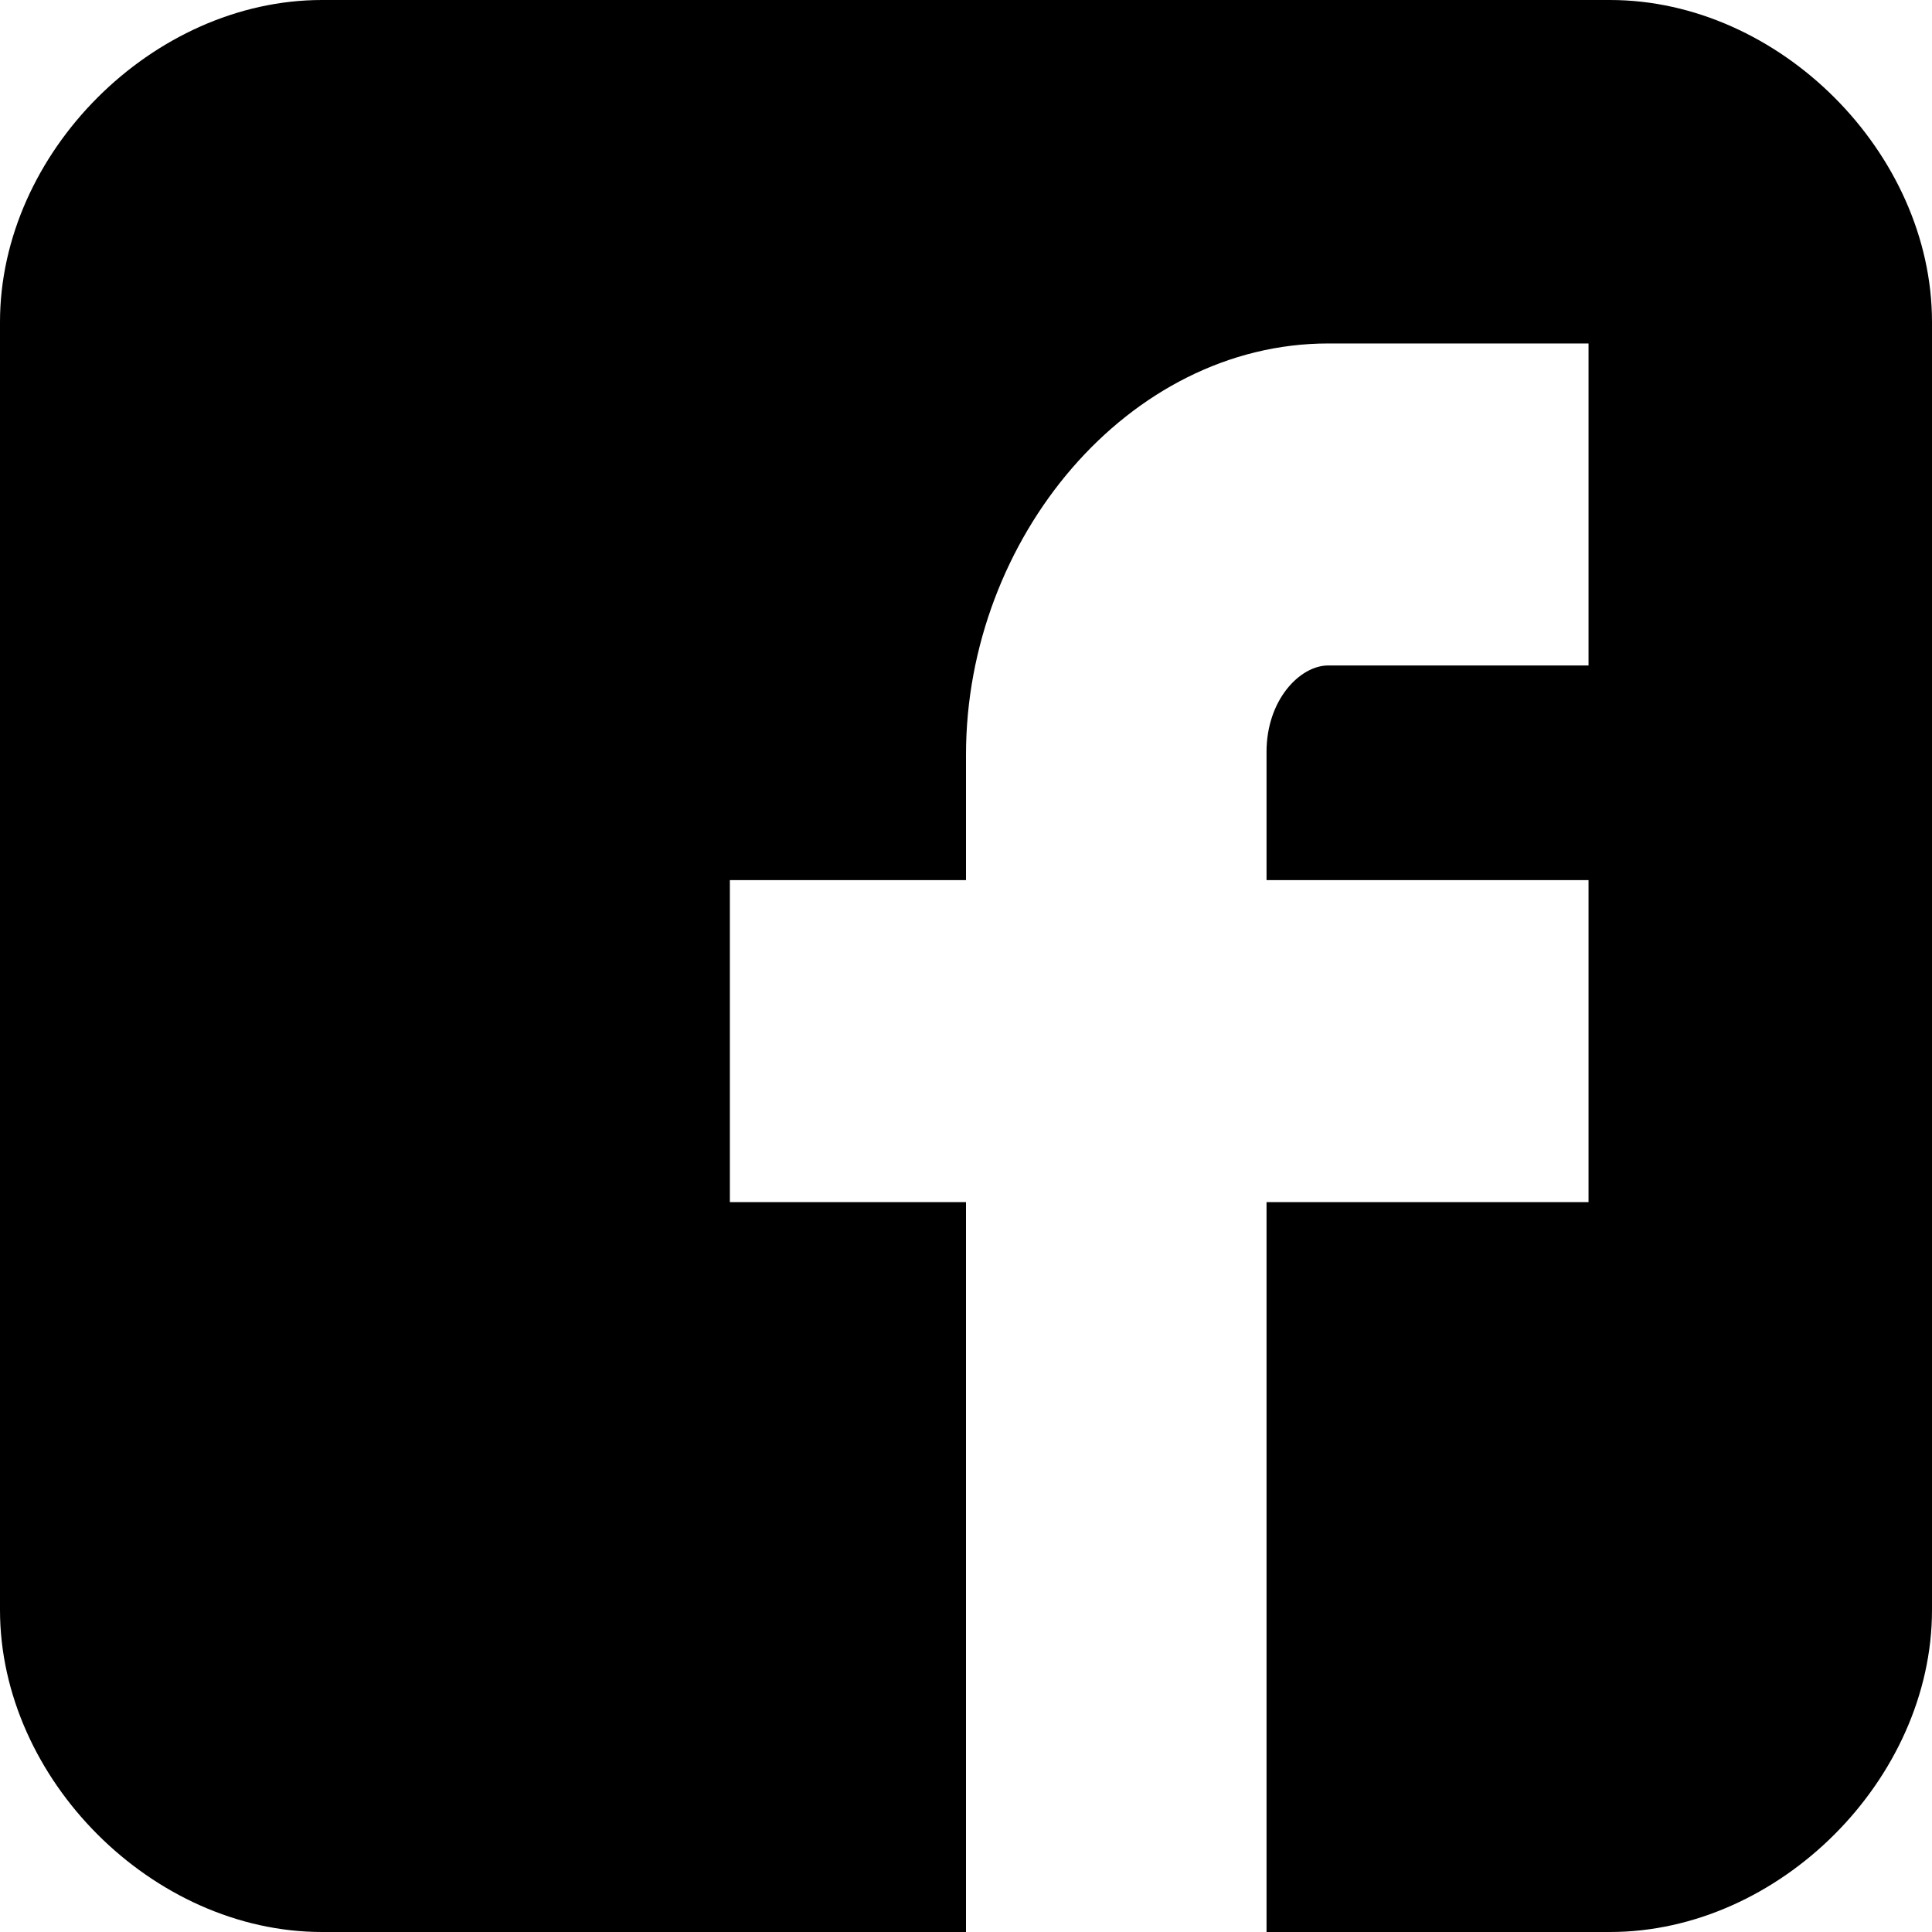
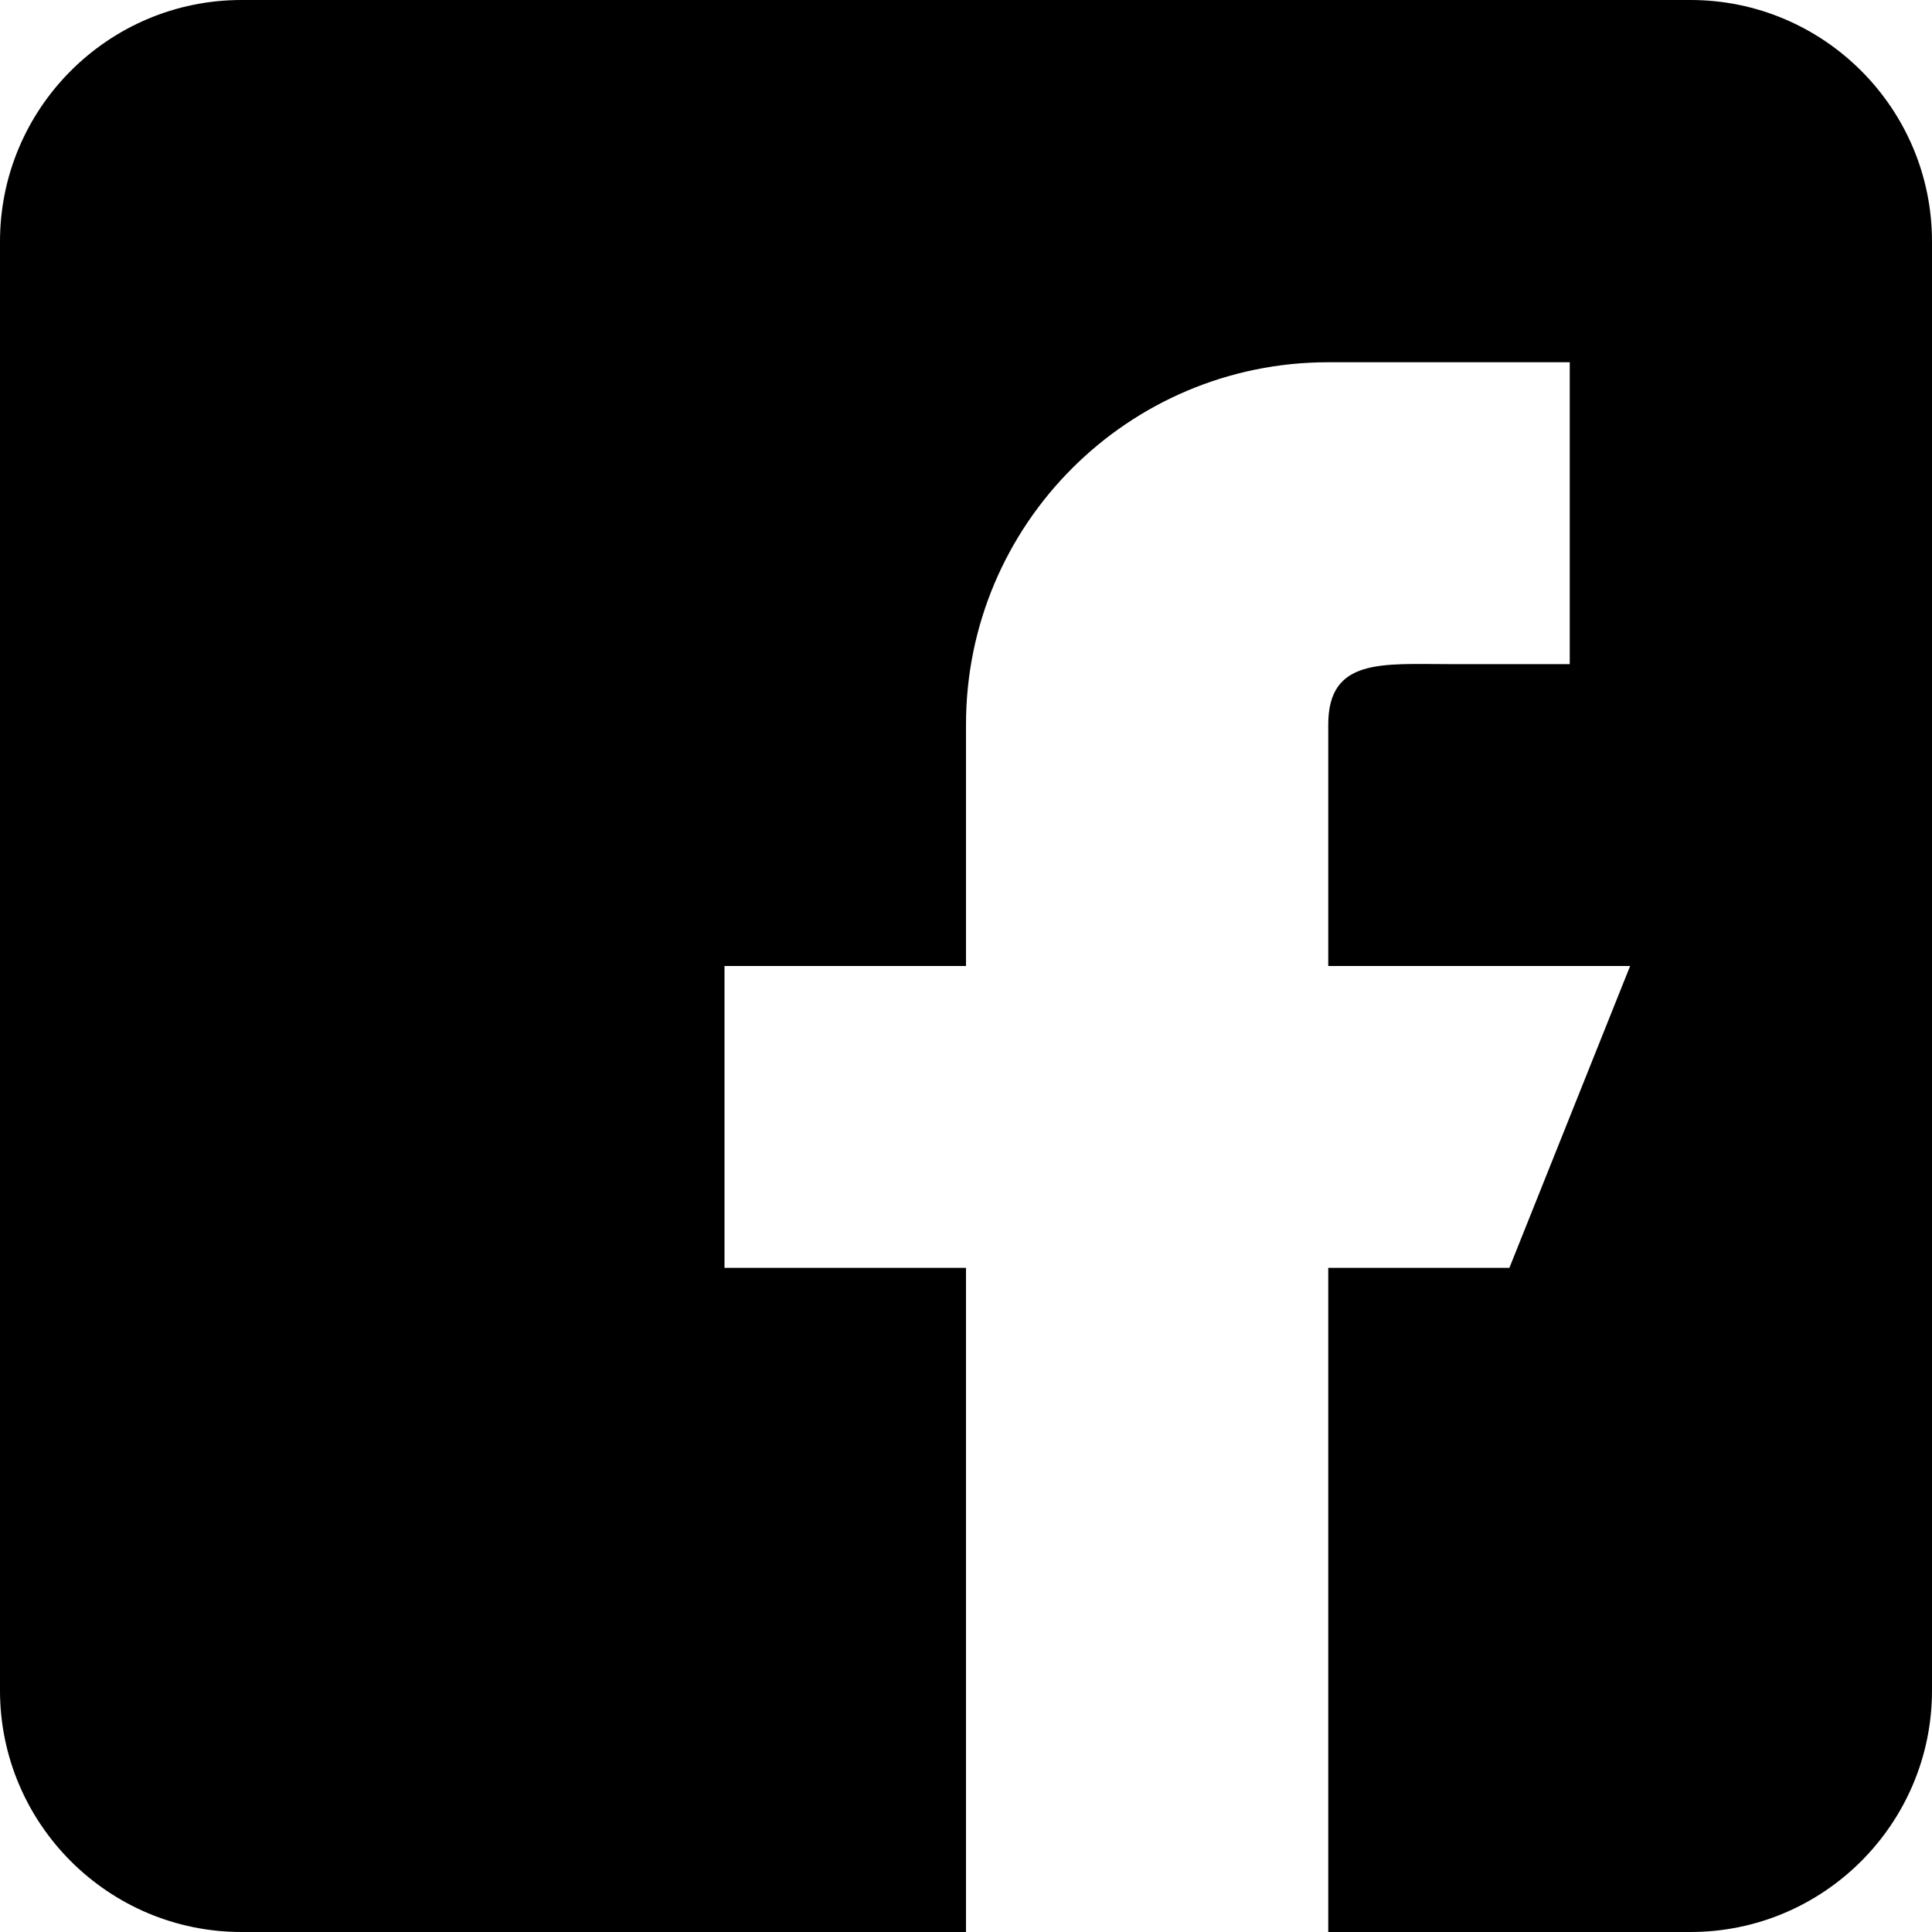
- <svg xmlns="http://www.w3.org/2000/svg" version="1.1" id="Capa_1" x="0px" y="0px" width="90px" height="90px" viewBox="0 0 90 90" style="enable-background:new 0 0 90 90;" xml:space="preserve">
+ <svg xmlns="http://www.w3.org/2000/svg" version="1.1" id="Capa_1" x="0px" y="0px" viewBox="0 0 512 512" style="enable-background:new 0 0 512 512;" xml:space="preserve">
  <g>
-     <path id="Facebook__x28_alt_x29_" d="M90,15.001C90,7.119,82.884,0,75,0H15C7.116,0,0,7.119,0,15.001v59.998   C0,82.881,7.116,90,15.001,90H45V56H34V41h11v-5.844C45,25.077,52.568,16,61.875,16H74v15H61.875C60.548,31,59,32.611,59,35.024V41   h15v15H59v34h16c7.884,0,15-7.119,15-15.001V15.001z" />
+     <g>
+       <path d="M448,0H64C28.704,0,0,28.704,0,64v384c0,35.296,28.704,64,64,64h192V336h-64v-80h64v-64c0-53.024,42.976-96,96-96h64v80    h-32c-17.664,0-32-1.664-32,16v64h80l-32,80h-48v176h96c35.296,0,64-28.704,64-64V64C512,28.704,483.296,0,448,0z" />
+     </g>
  </g>
  <g>
</g>
  <g>
</g>
  <g>
</g>
  <g>
</g>
  <g>
</g>
  <g>
</g>
  <g>
</g>
  <g>
</g>
  <g>
</g>
  <g>
</g>
  <g>
</g>
  <g>
</g>
  <g>
</g>
  <g>
</g>
  <g>
</g>
</svg>
